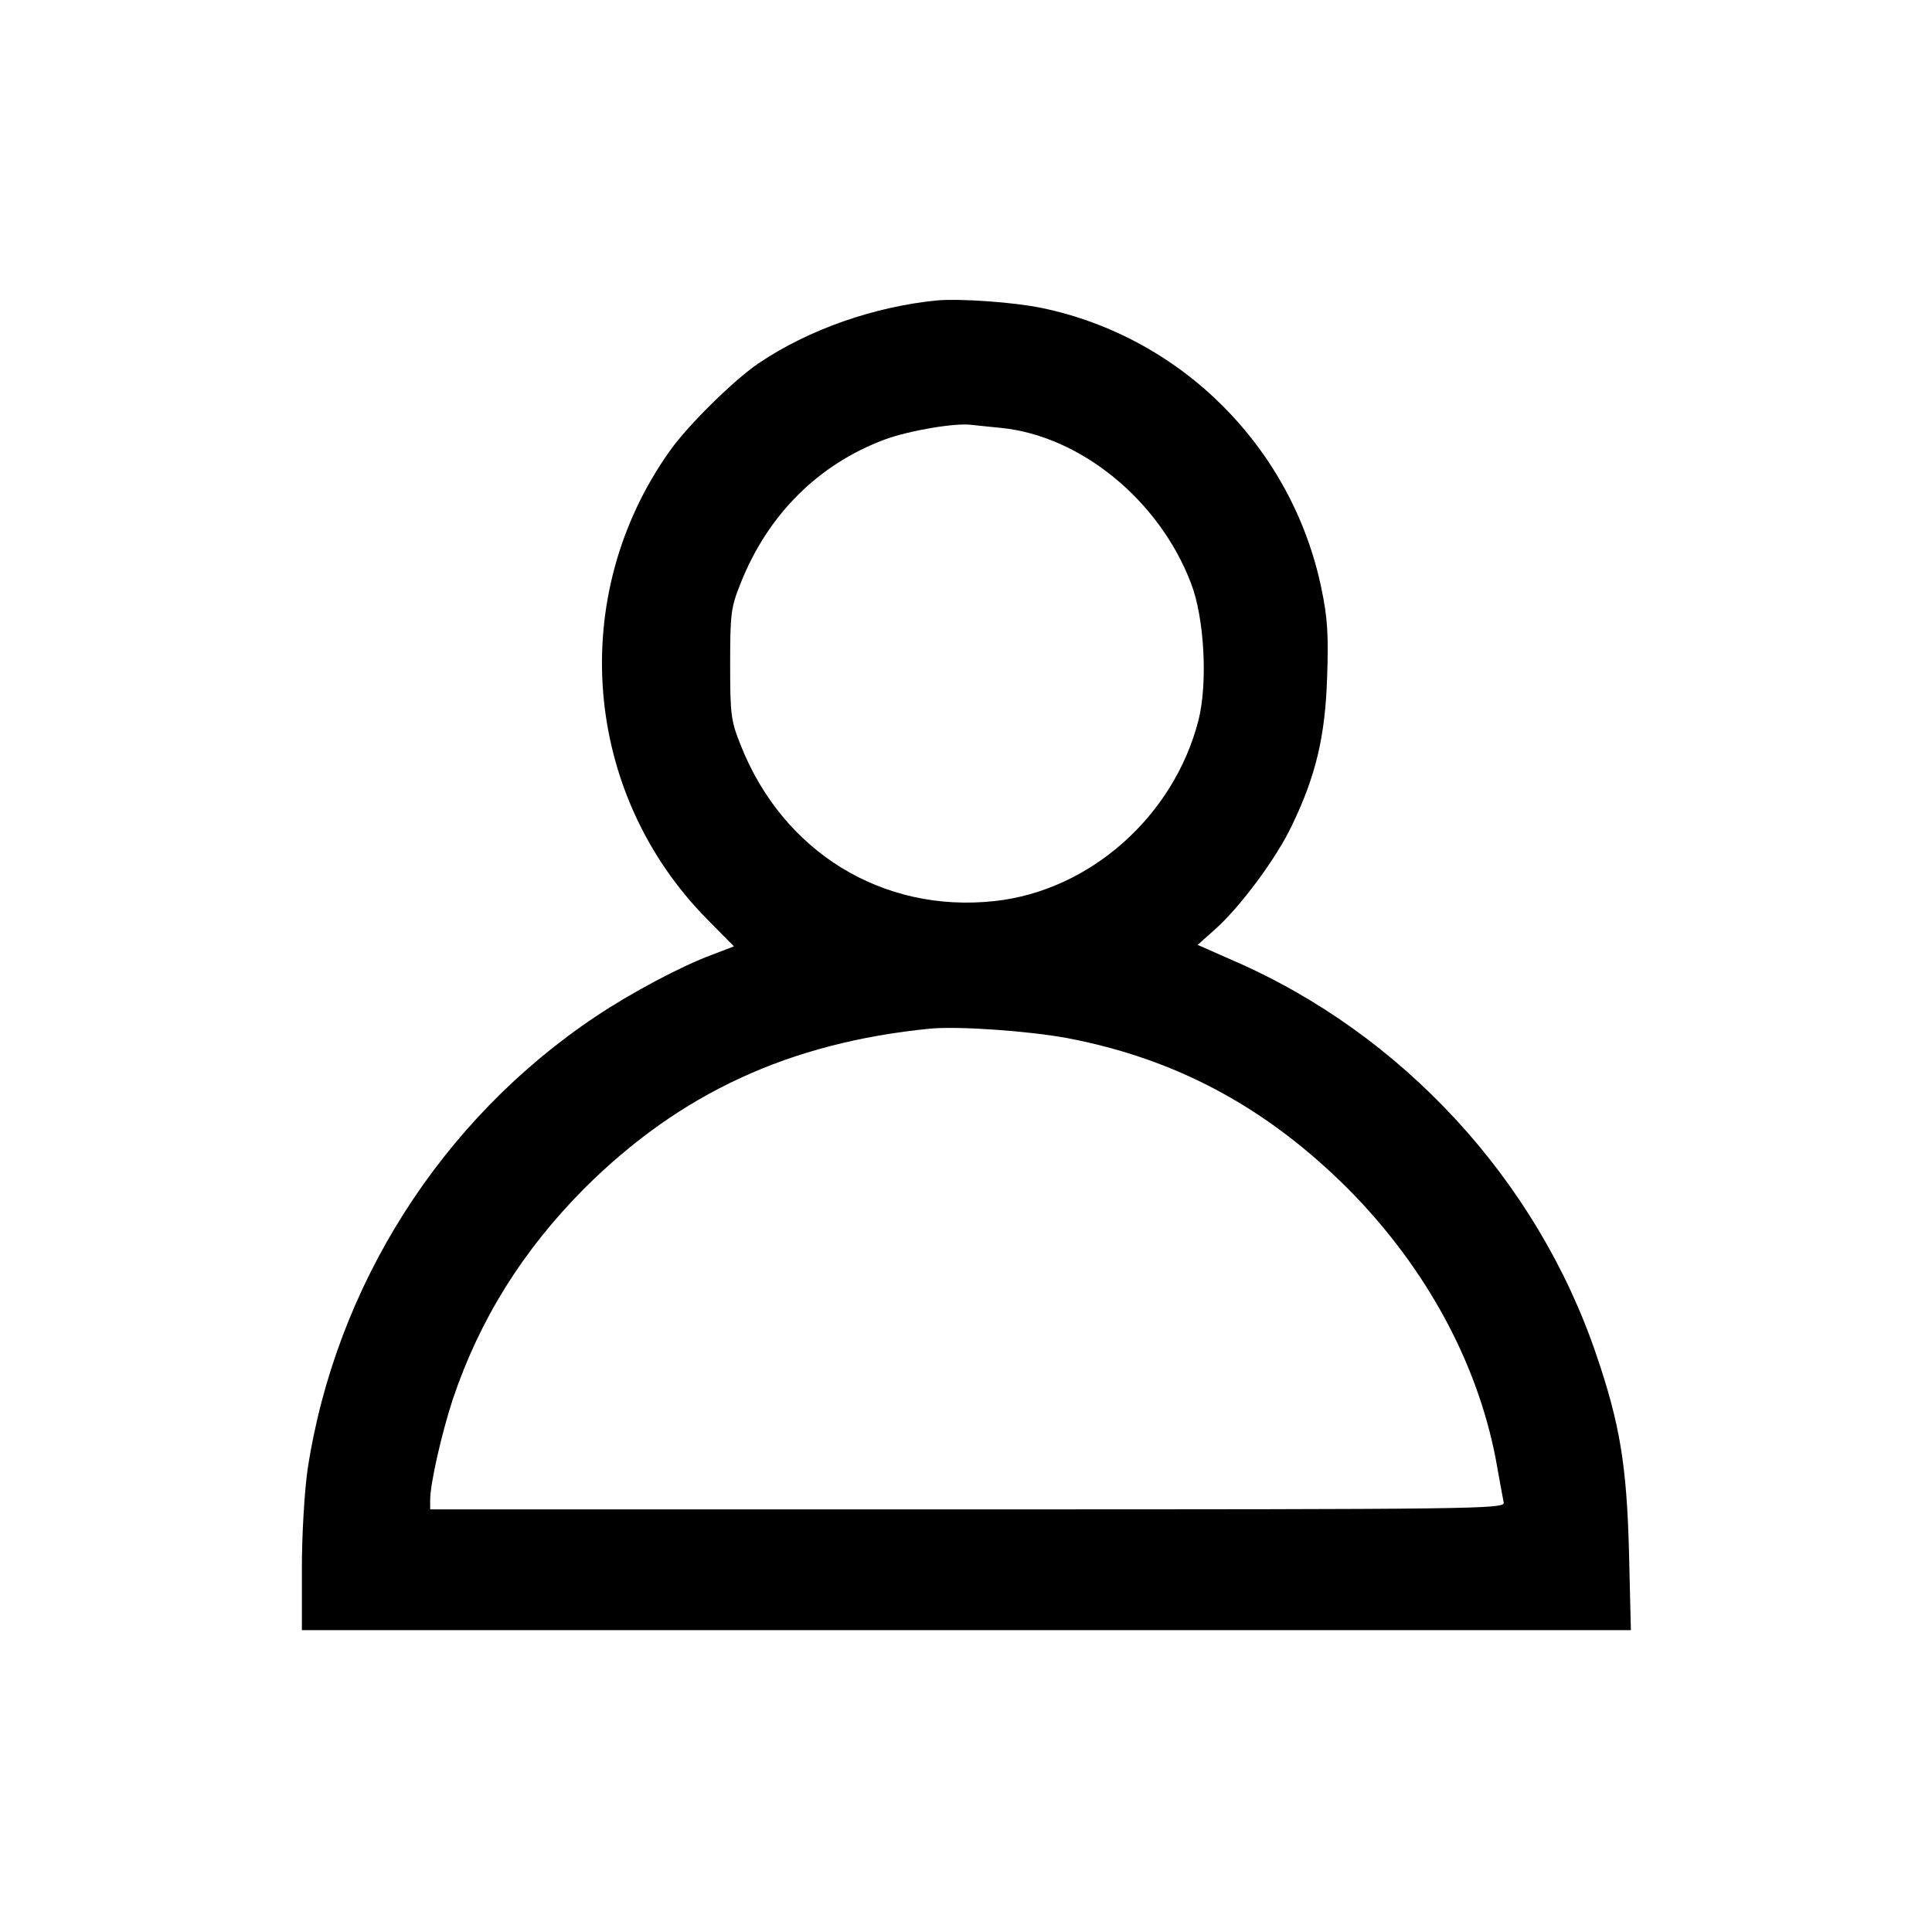
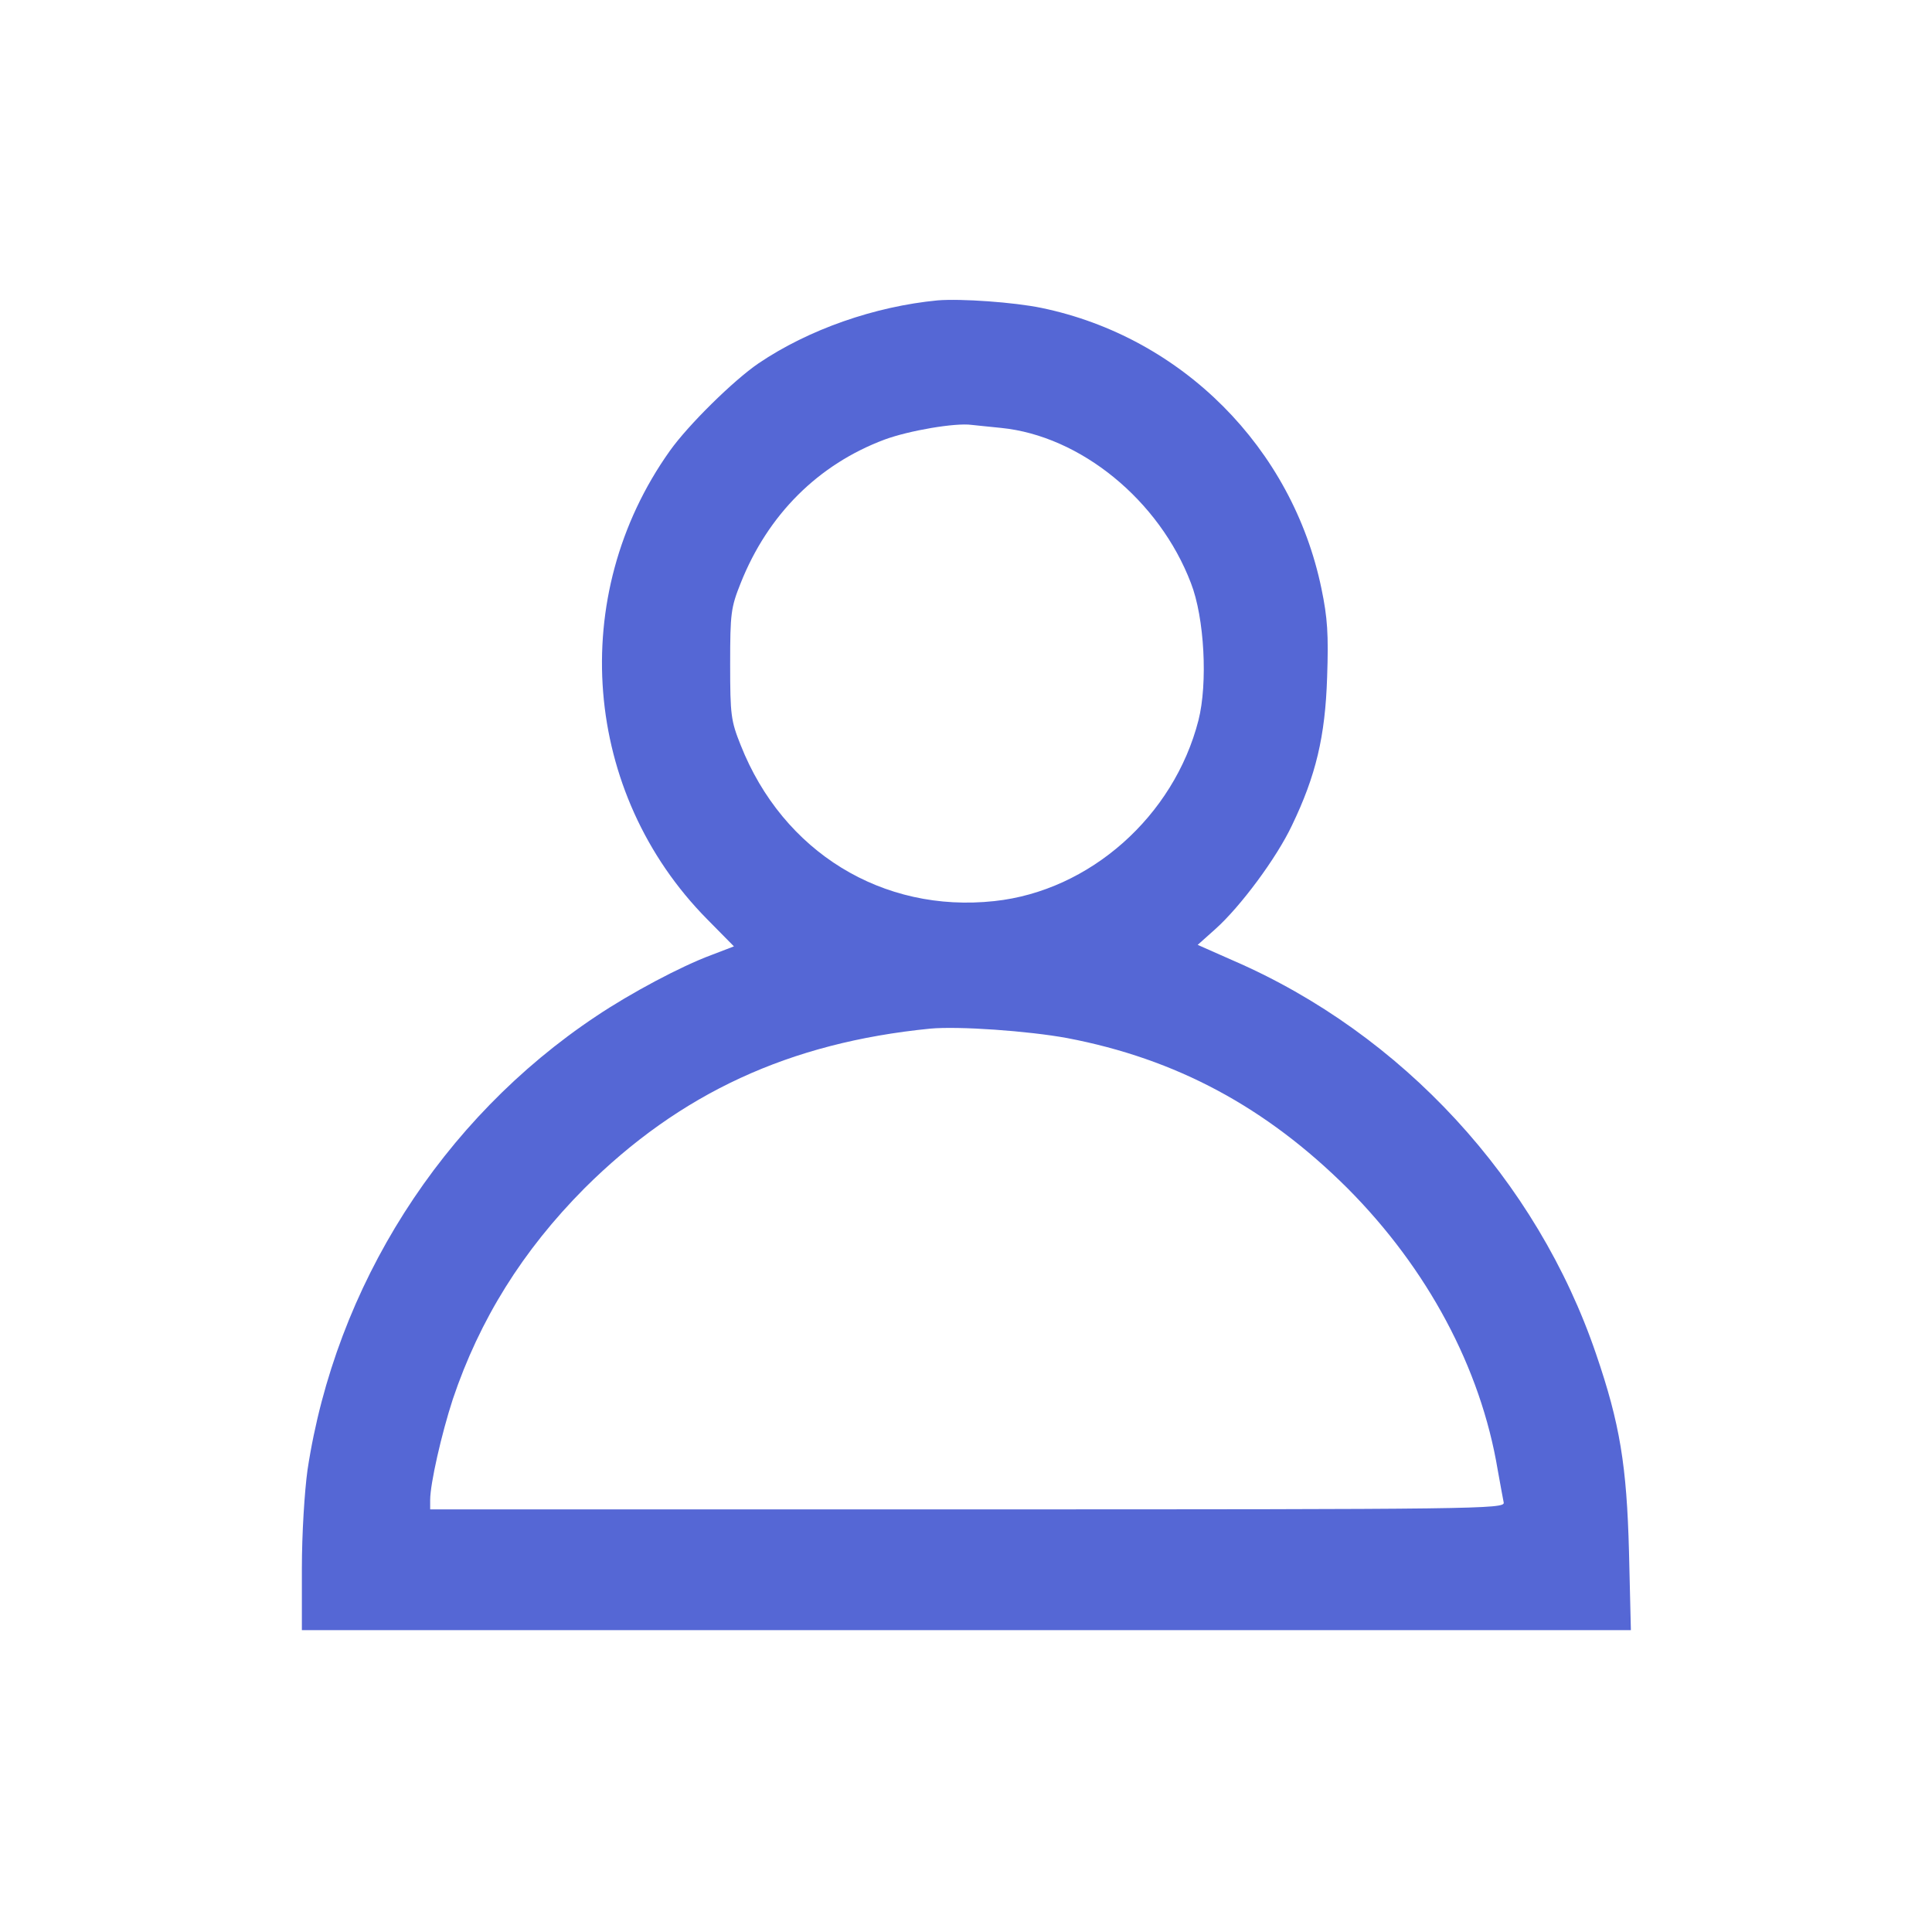
<svg xmlns="http://www.w3.org/2000/svg" version="1.0" width="512pt" height="512pt" viewBox="0 0 512 512" preserveAspectRatio="xMidYMid meet">
-   <g transform="translate(0,512) scale(0.1,-0.1)" fill="#000000" stroke="none">
+   <g transform="translate(0,512) scale(0.1,-0.1)" fill="#5567d5" stroke="none">
    <path d="M2485 4324 c-167 -16 -342 -77 -475 -167 -66 -45 -186 -163 -235         -232 -273 -384 -231 -907 99 -1241 l71 -72 -60 -23 c-81 -30 -214 -101 -305         -162 -410 -273 -691 -715 -765 -1202 -8 -58 -15 -169 -15 -262 l0 -163 1761 0         1761 0 -5 208 c-6 228 -24 339 -87 523 -157 462 -514 849 -961 1043 l-95 42         47 42 c66 59 162 188 203 275 63 131 88 235 93 392 4 114 1 158 -15 235 -77         373 -370 667 -742 744 -72 15 -213 25 -275 20z m168 -338 c210 -21 419 -191         503 -411 36 -92 45 -266 20 -364 -65 -254 -288 -452 -541 -479 -296 -32 -560         130 -672 413 -26 65 -28 80 -28 215 0 135 2 150 28 215 72 181 205 314 381         380 65 24 188 45 231 39 11 -1 46 -5 78 -8z m175 -1617 c289 -55 527 -183 743         -398 212 -213 353 -476 398 -746 7 -38 14 -78 16 -87 3 -17 -70 -18 -1421 -18         l-1424 0 0 25 c0 43 30 175 60 267 71 211 185 394 349 559 253 252 543 386         916 423 75 7 260 -6 363 -25z" />
  </g>
</svg>
